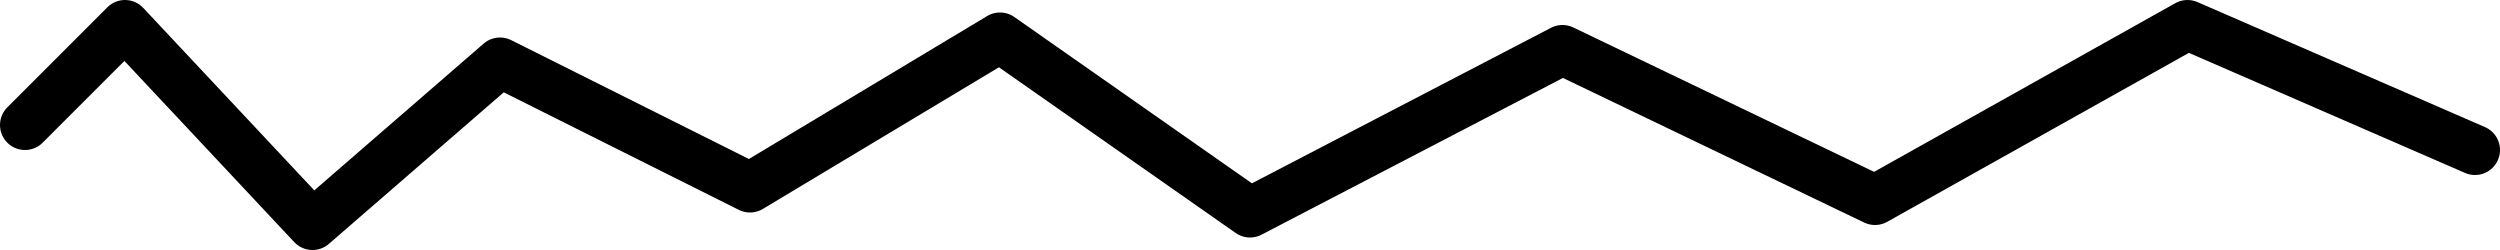
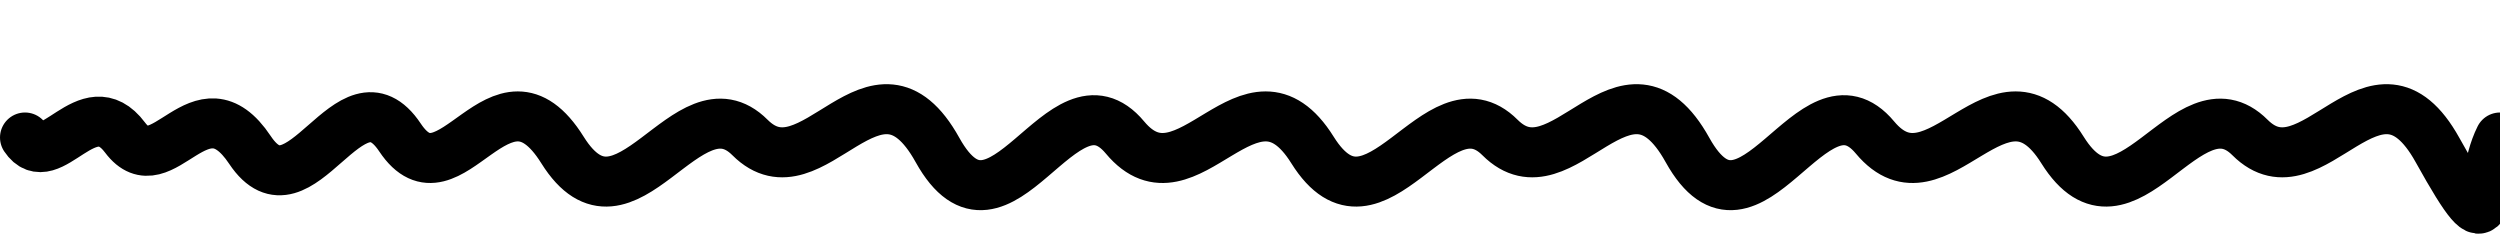
<svg xmlns="http://www.w3.org/2000/svg" viewBox="0 0 200 20" preserveAspectRatio="none">
-   <path d="M2,10 L10,2 L25,18 L40,5 L60,15 L80,3 L100,17 L125,4 L150,16 L175,2 L198,12" stroke="black" stroke-width="4" fill="none" stroke-linecap="round" stroke-linejoin="round" vector-effect="non-scaling-stroke" />
+   <path d="M2,11 C4,14 7,7 10,11 C13,15 16,6 20,12 C24,18 28,5 32,11 C36,17 40,4 45,12 C50,20 55,6 60,11 C65,16 70,3 75,12 C80,21 85,5 90,11 C95,17 100,4 105,12 C110,20 115,6 120,11 C125,16 130,3 135,12 C140,21 145,5 150,11 C155,17 160,4 165,12 C170,20 175,6 180,11 C185,16 190,3 195,12 S198,15 200,11" stroke="black" stroke-width="4" fill="none" stroke-linecap="round" stroke-linejoin="round" vector-effect="non-scaling-stroke" />
</svg>
